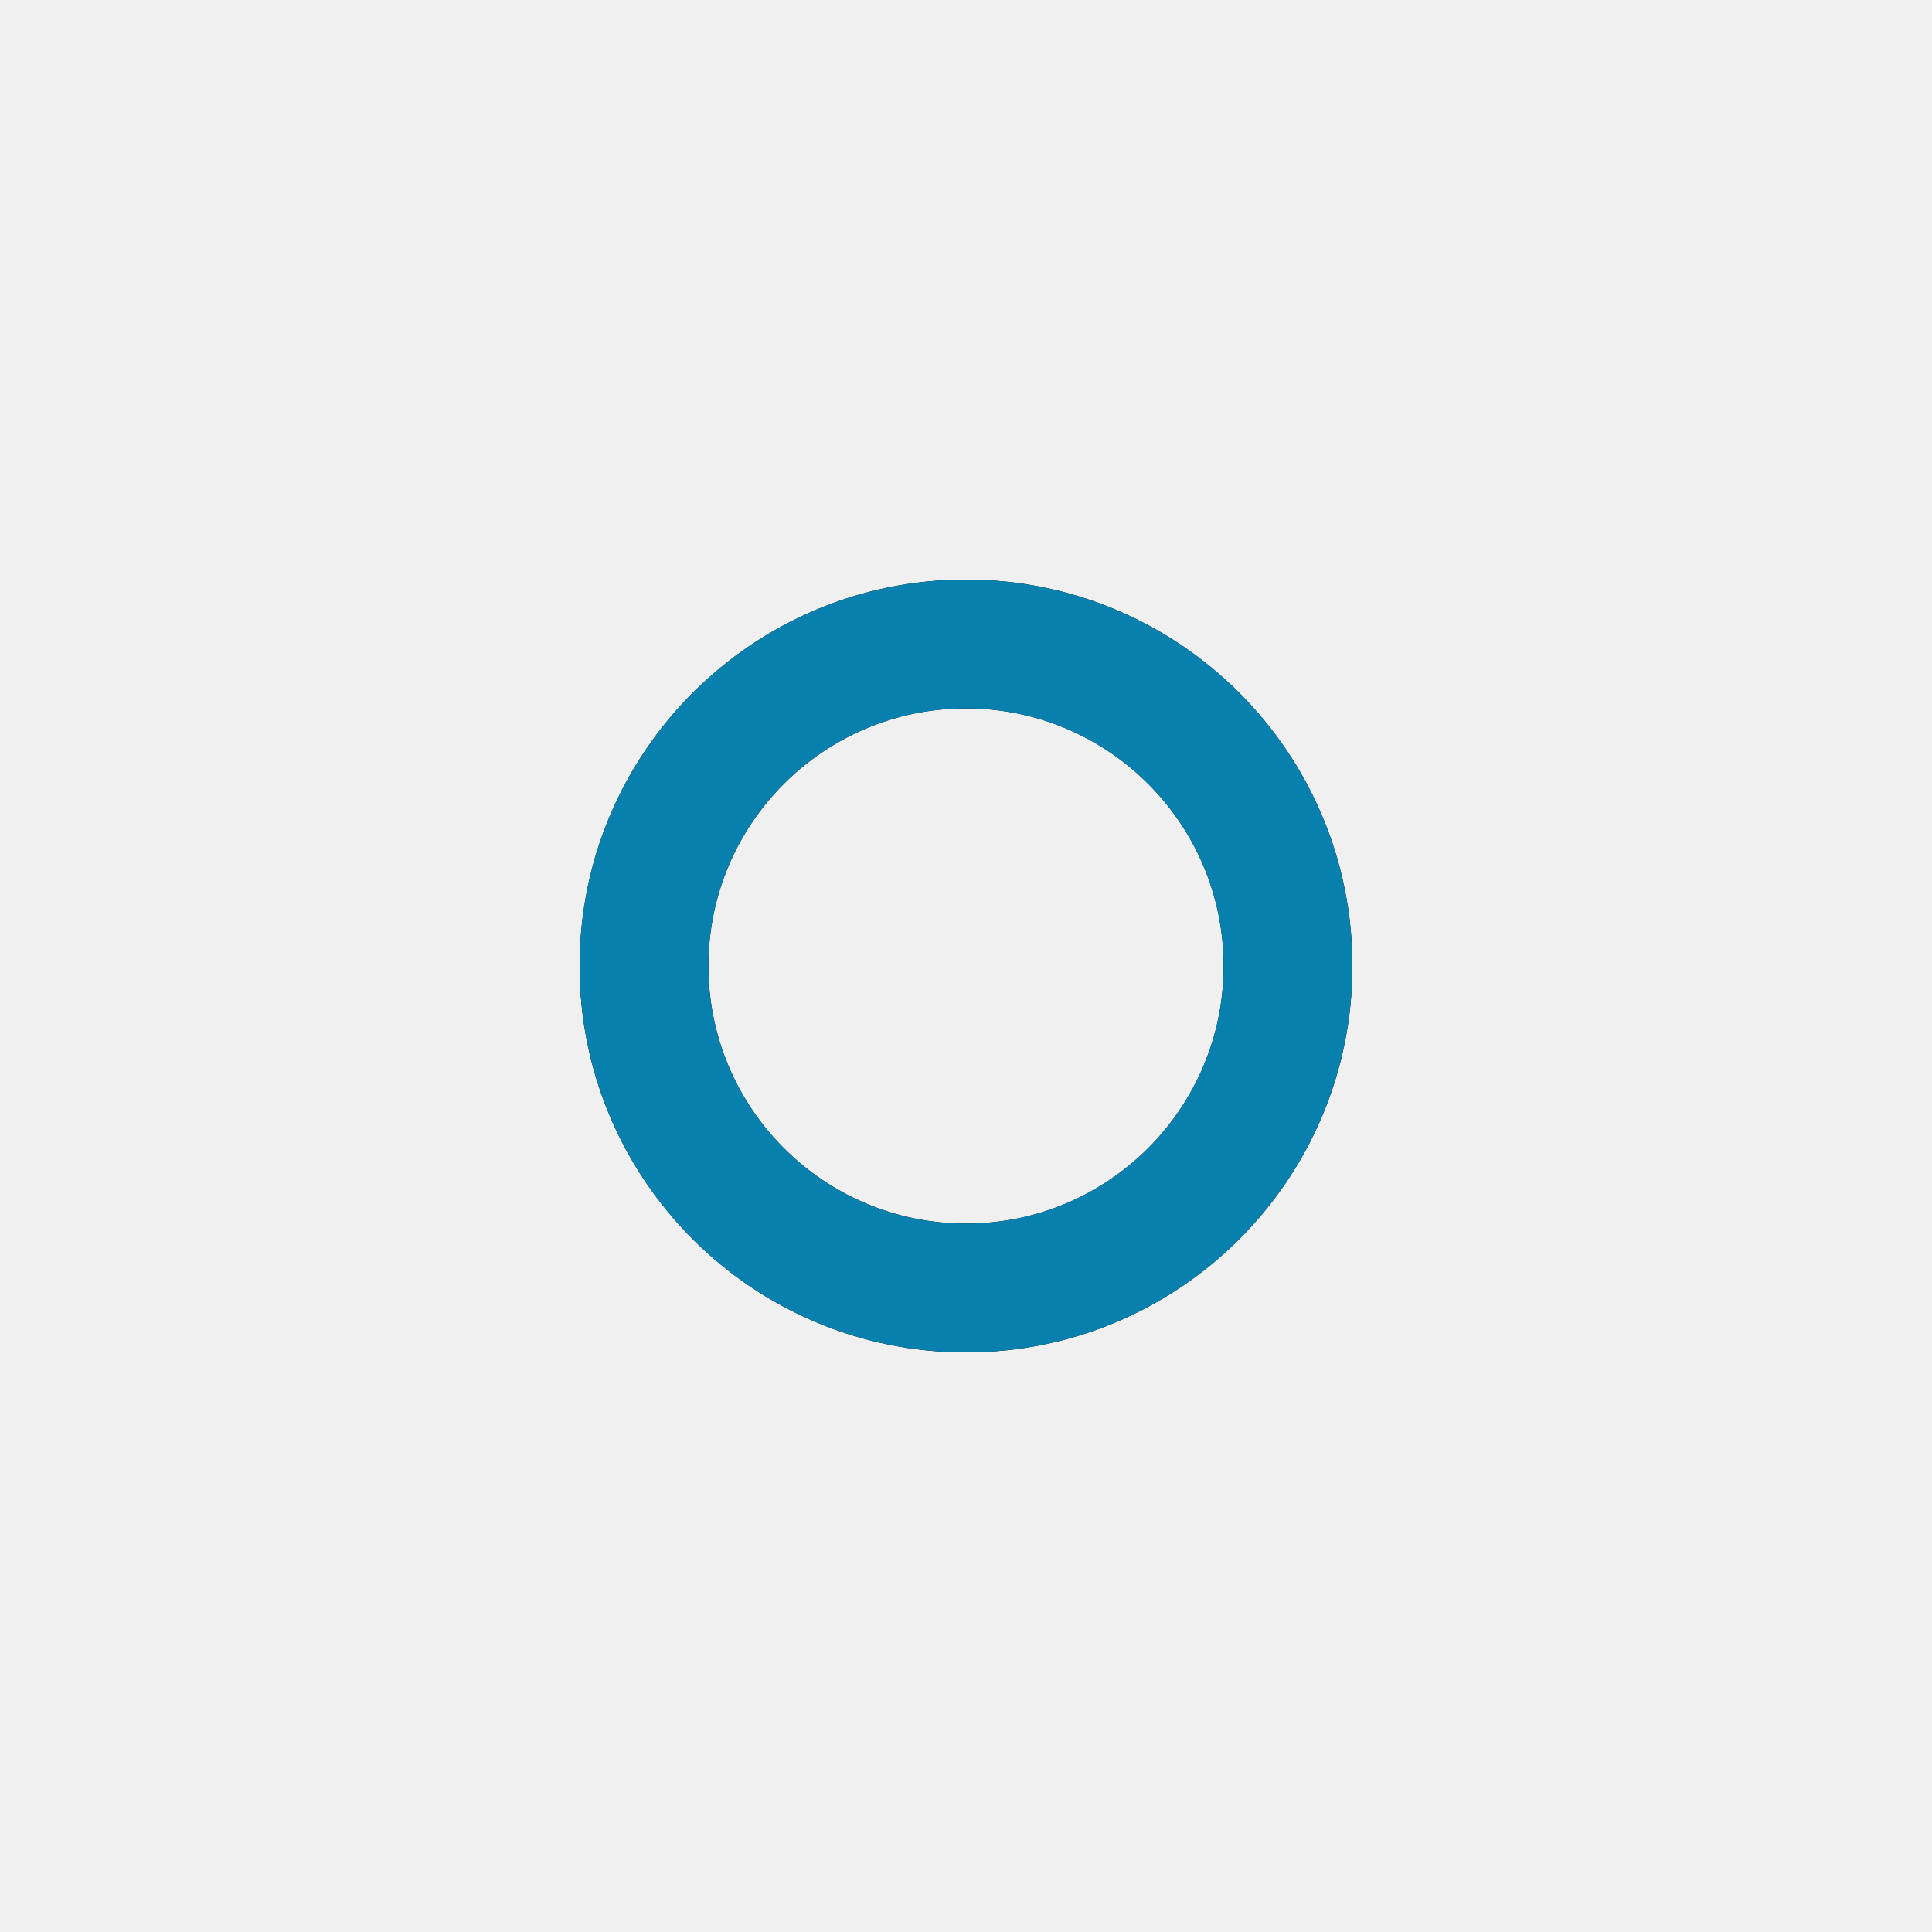
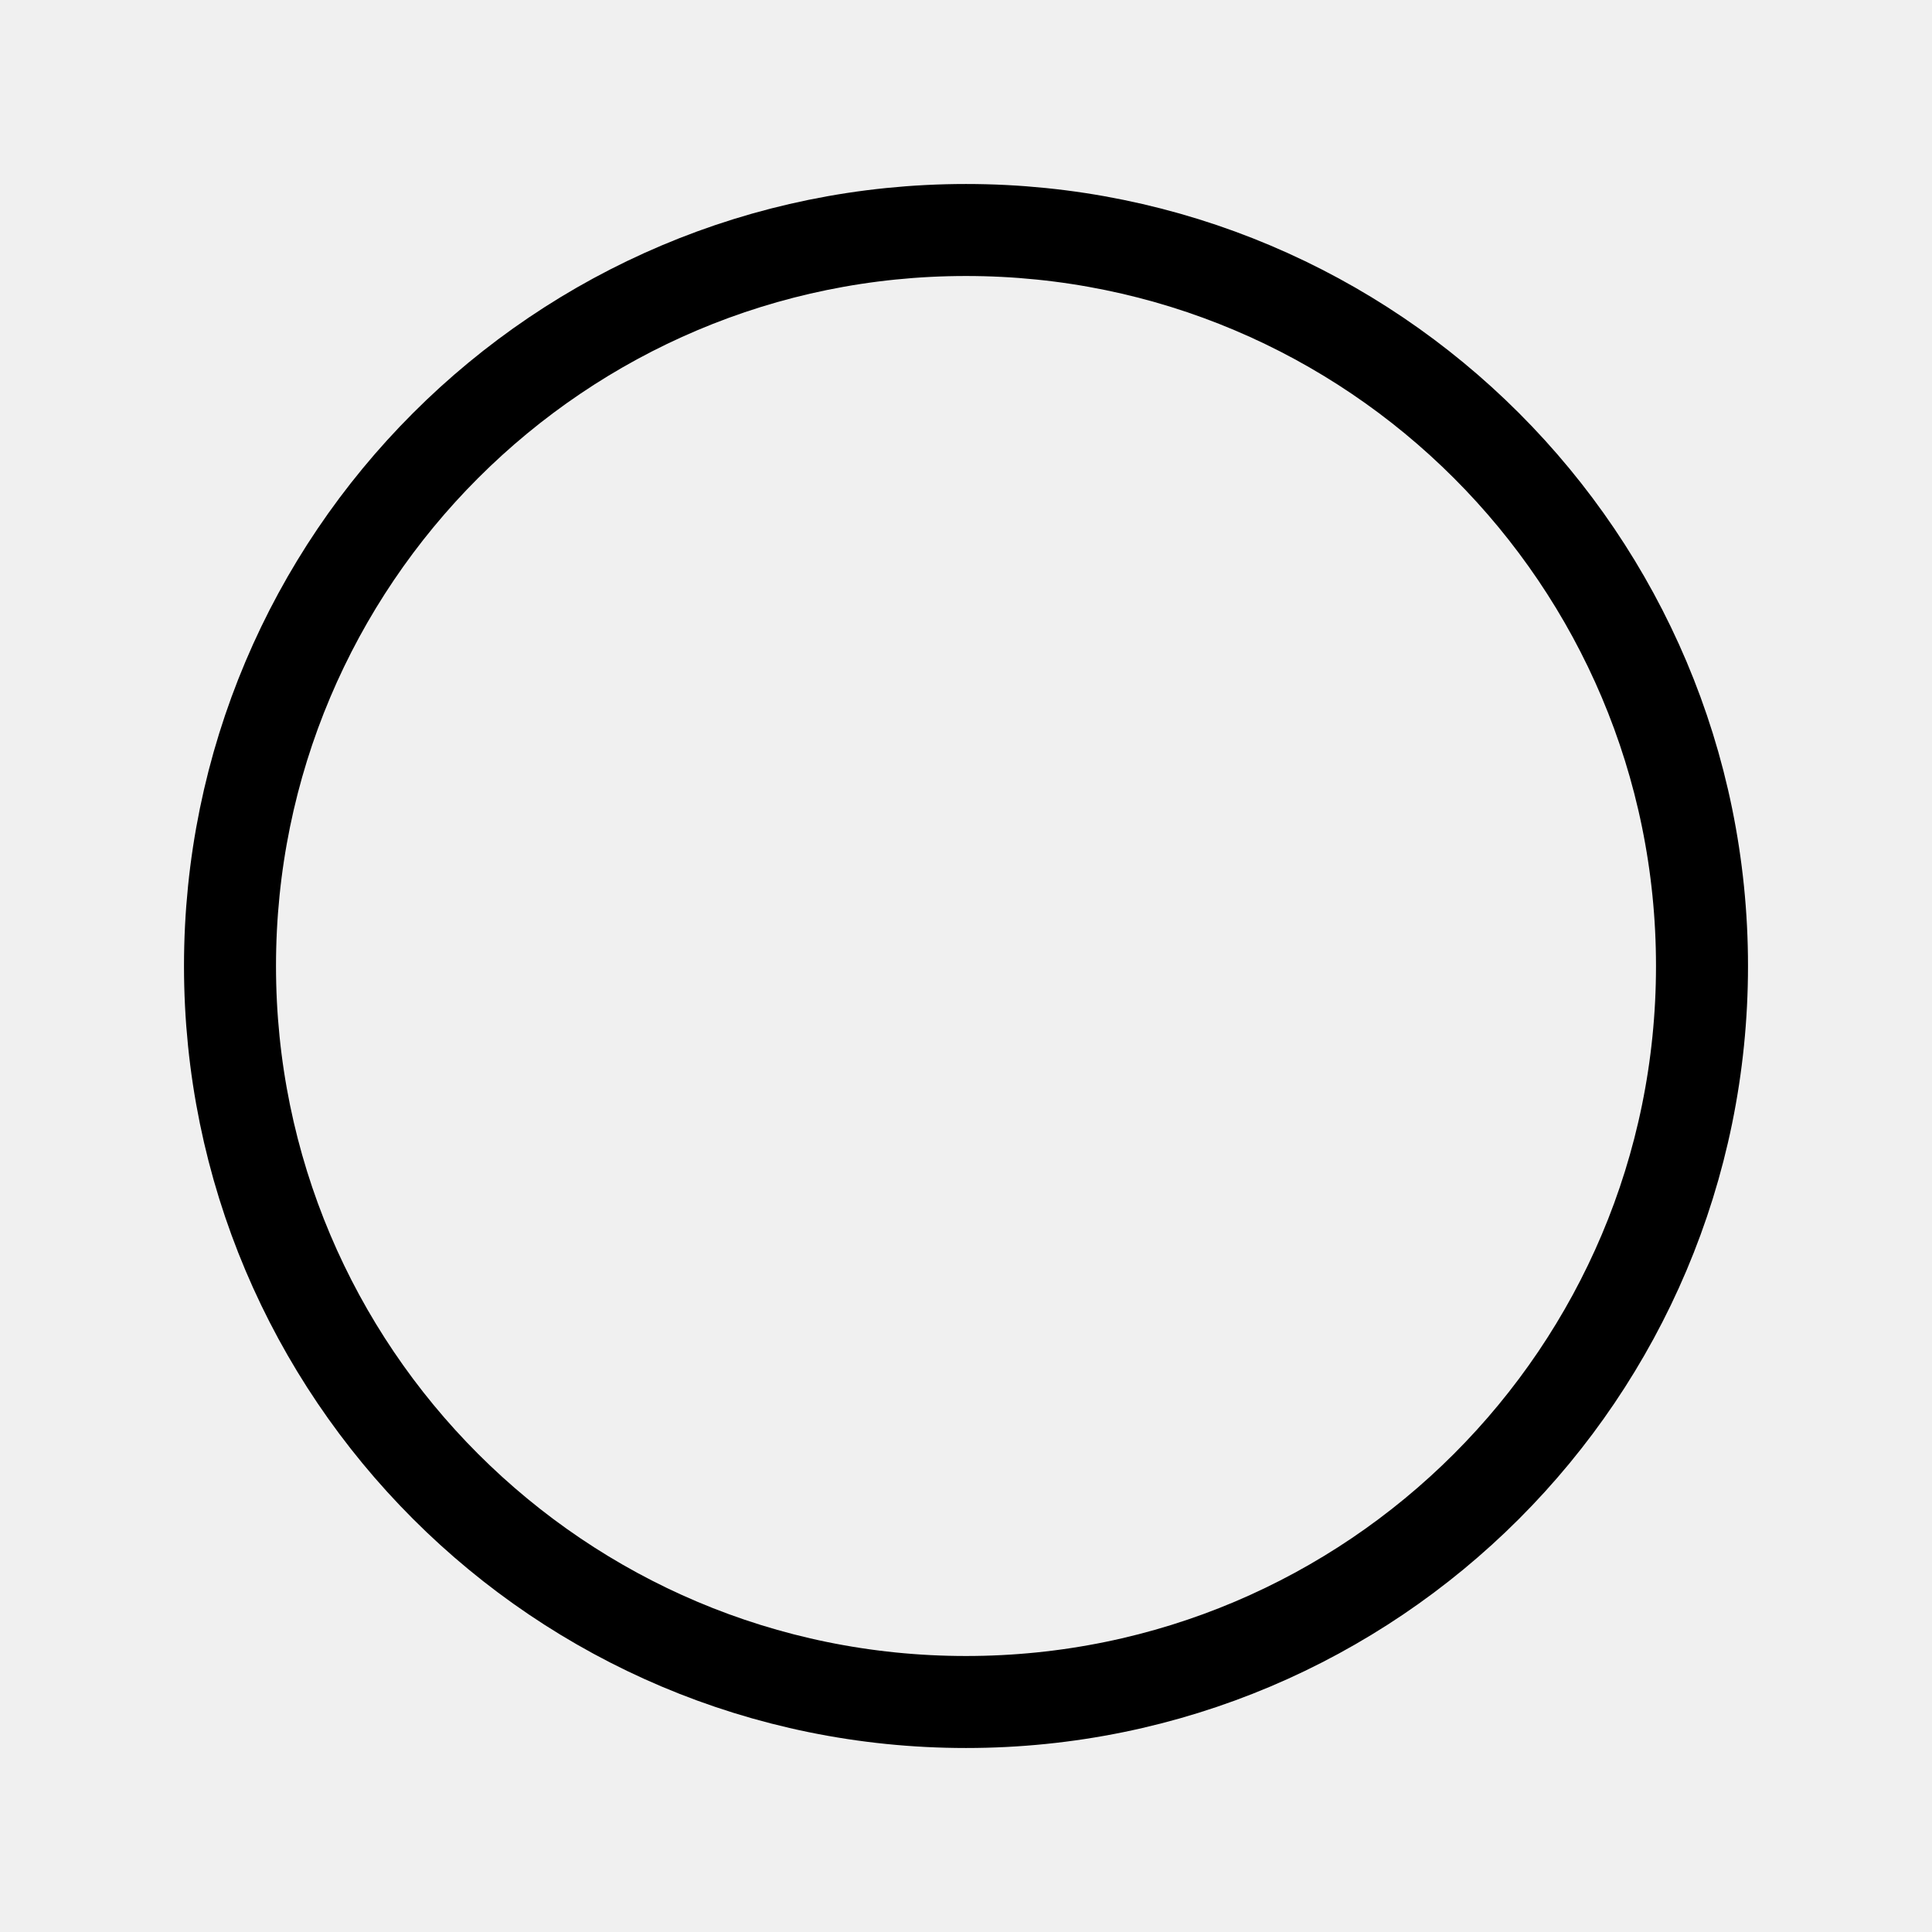
- <svg xmlns="http://www.w3.org/2000/svg" width="30" height="30" viewBox="0 0 30 30" fill="none">
-   <path fill-rule="evenodd" clip-rule="evenodd" d="M9 15C9 18.314 11.686 21 15 21C18.314 21 21 18.314 21 15C21 11.686 18.314 9 15 9C11.686 9 9 11.686 9 15ZM19 15C19 17.209 17.209 19 15 19C12.791 19 11 17.209 11 15C11 12.791 12.791 11 15 11C17.209 11 19 12.791 19 15Z" fill="black" />
-   <mask id="mask0_0_677" style="mask-type:alpha" maskUnits="userSpaceOnUse" x="9" y="9" width="12" height="12">
-     <path fill-rule="evenodd" clip-rule="evenodd" d="M9 15C9 18.314 11.686 21 15 21C18.314 21 21 18.314 21 15C21 11.686 18.314 9 15 9C11.686 9 9 11.686 9 15ZM19 15C19 17.209 17.209 19 15 19C12.791 19 11 17.209 11 15C11 12.791 12.791 11 15 11C17.209 11 19 12.791 19 15Z" fill="white" />
-   </mask>
-   <g mask="url(#mask0_0_677)">
-     <rect width="30" height="30" fill="#0880AE" />
-   </g>
+ <svg xmlns="http://www.w3.org/2000/svg" width="21px" height="21px" viewBox="0 0 21 21">
+   <circle cx="10.5" cy="10.5" fill="none" r="8" stroke="currentColor" stroke-linecap="round" stroke-linejoin="round" />
</svg>
